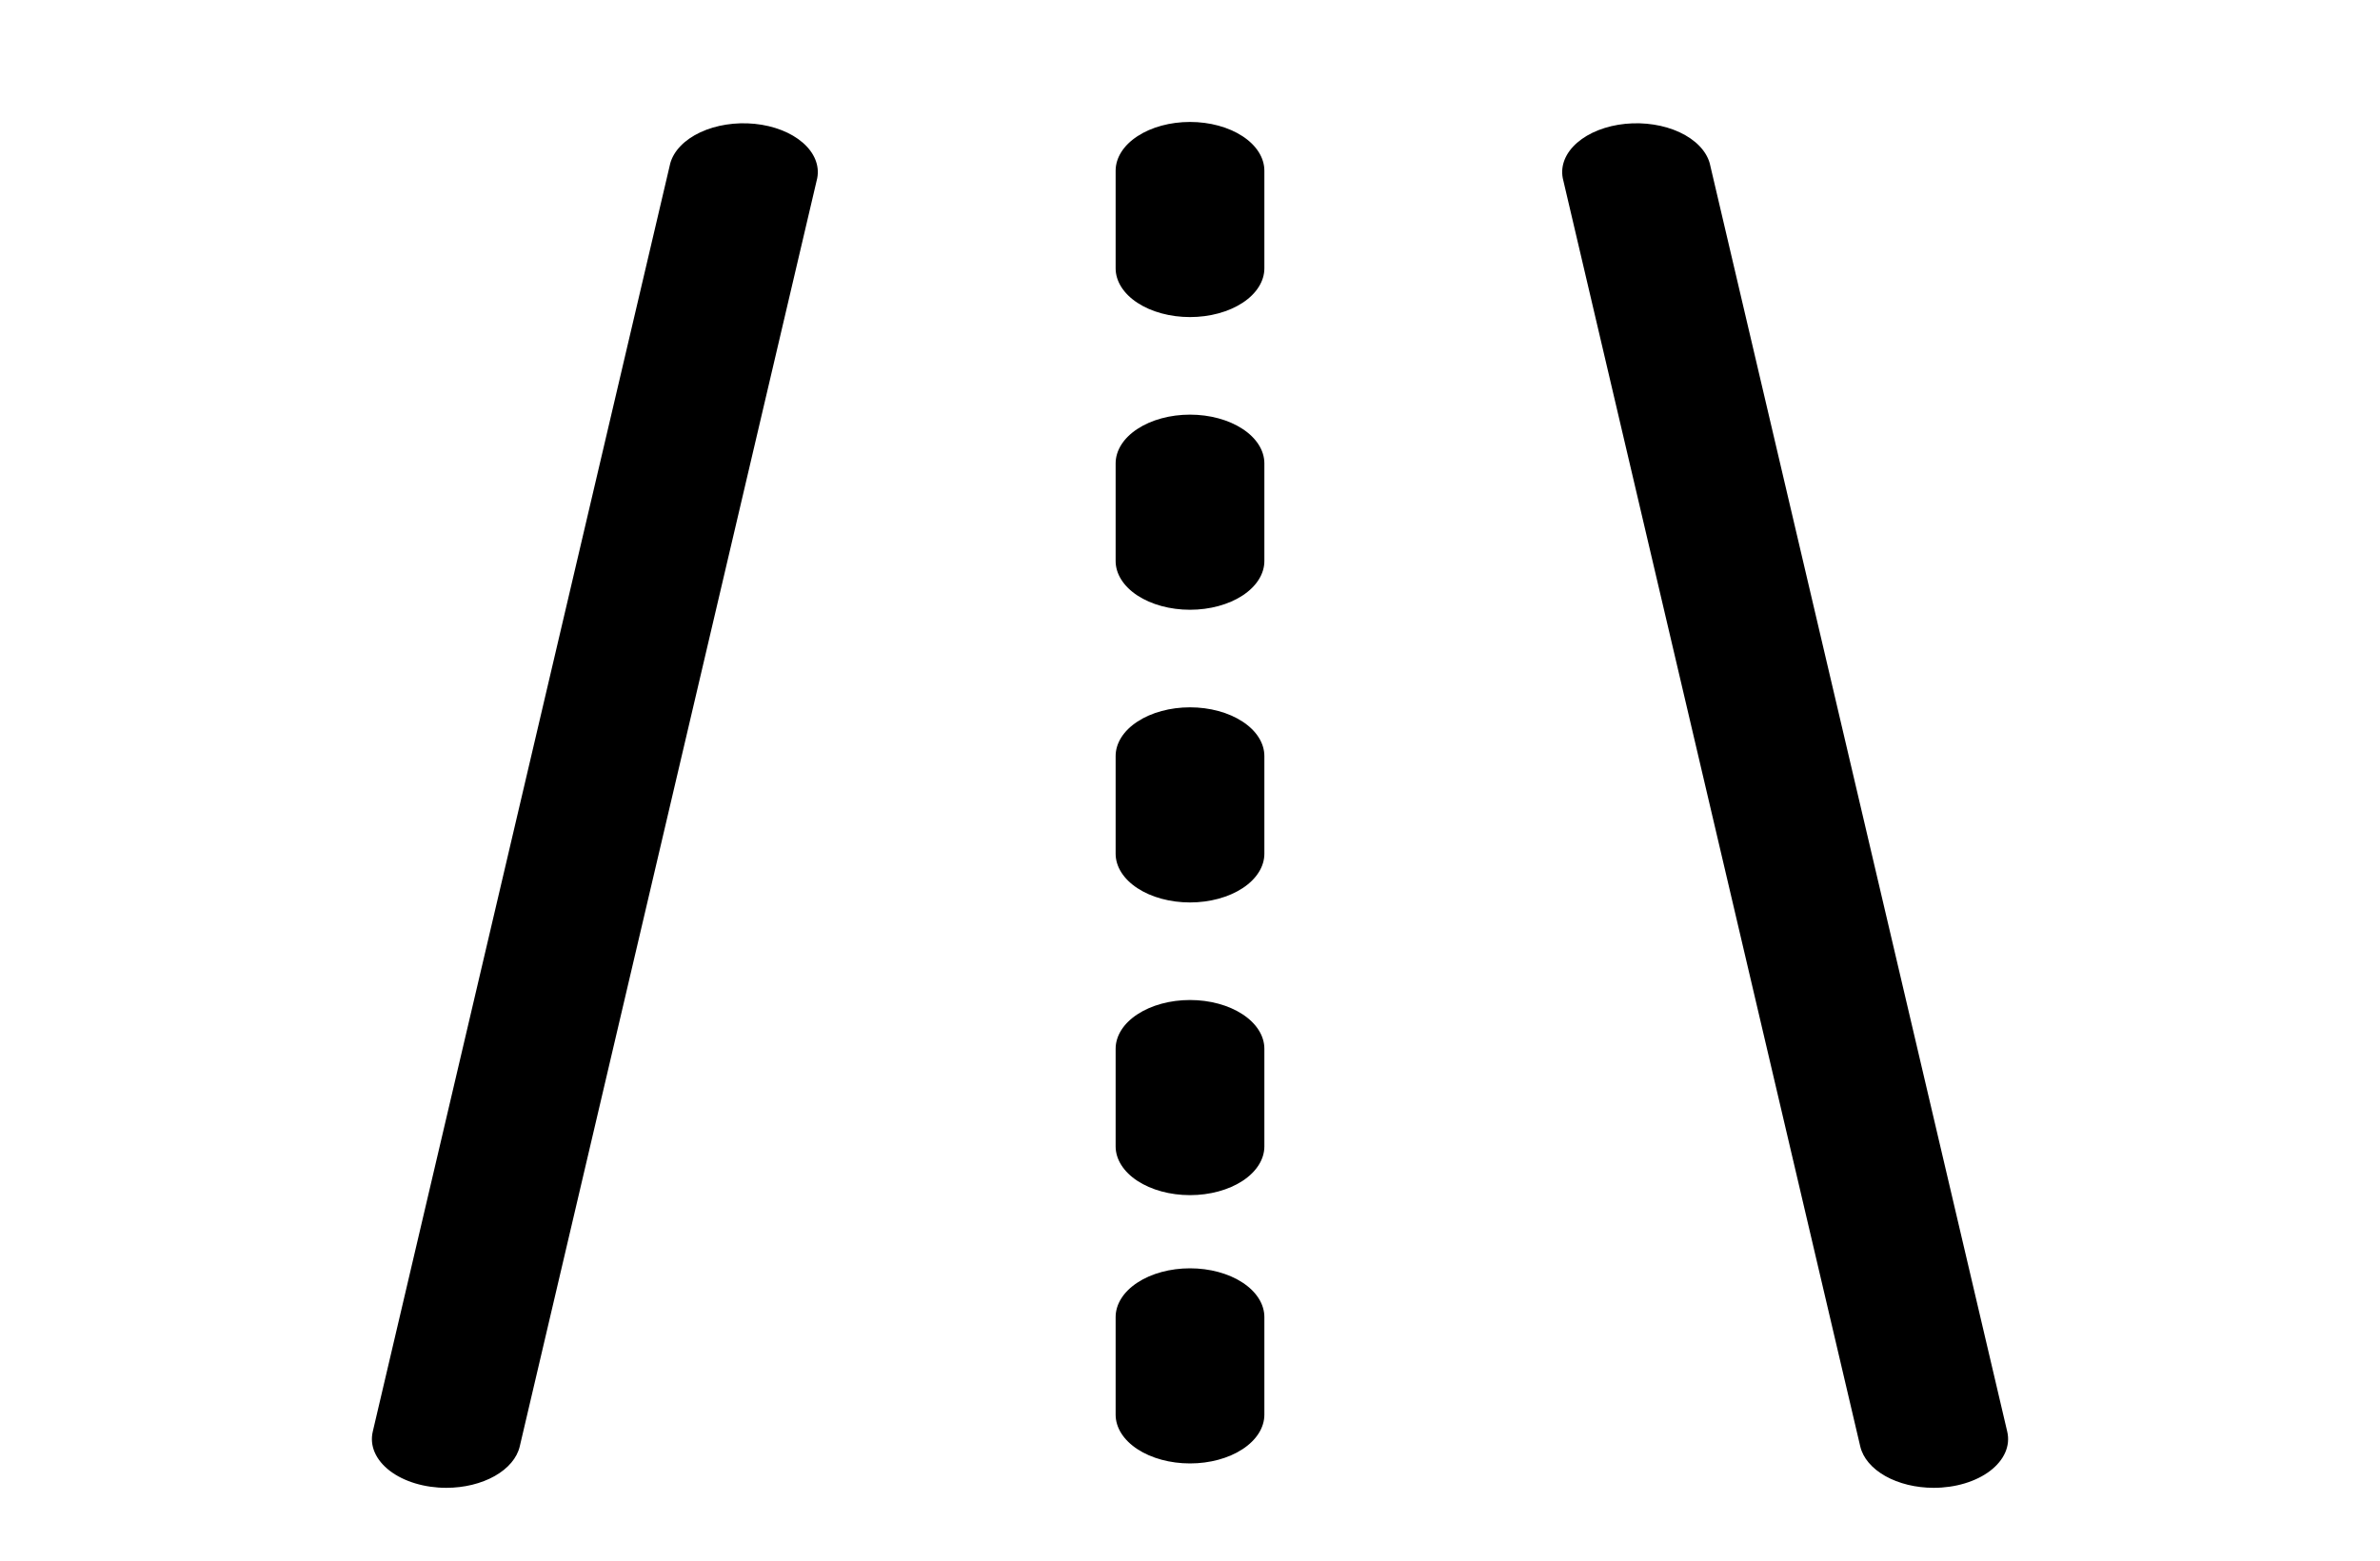
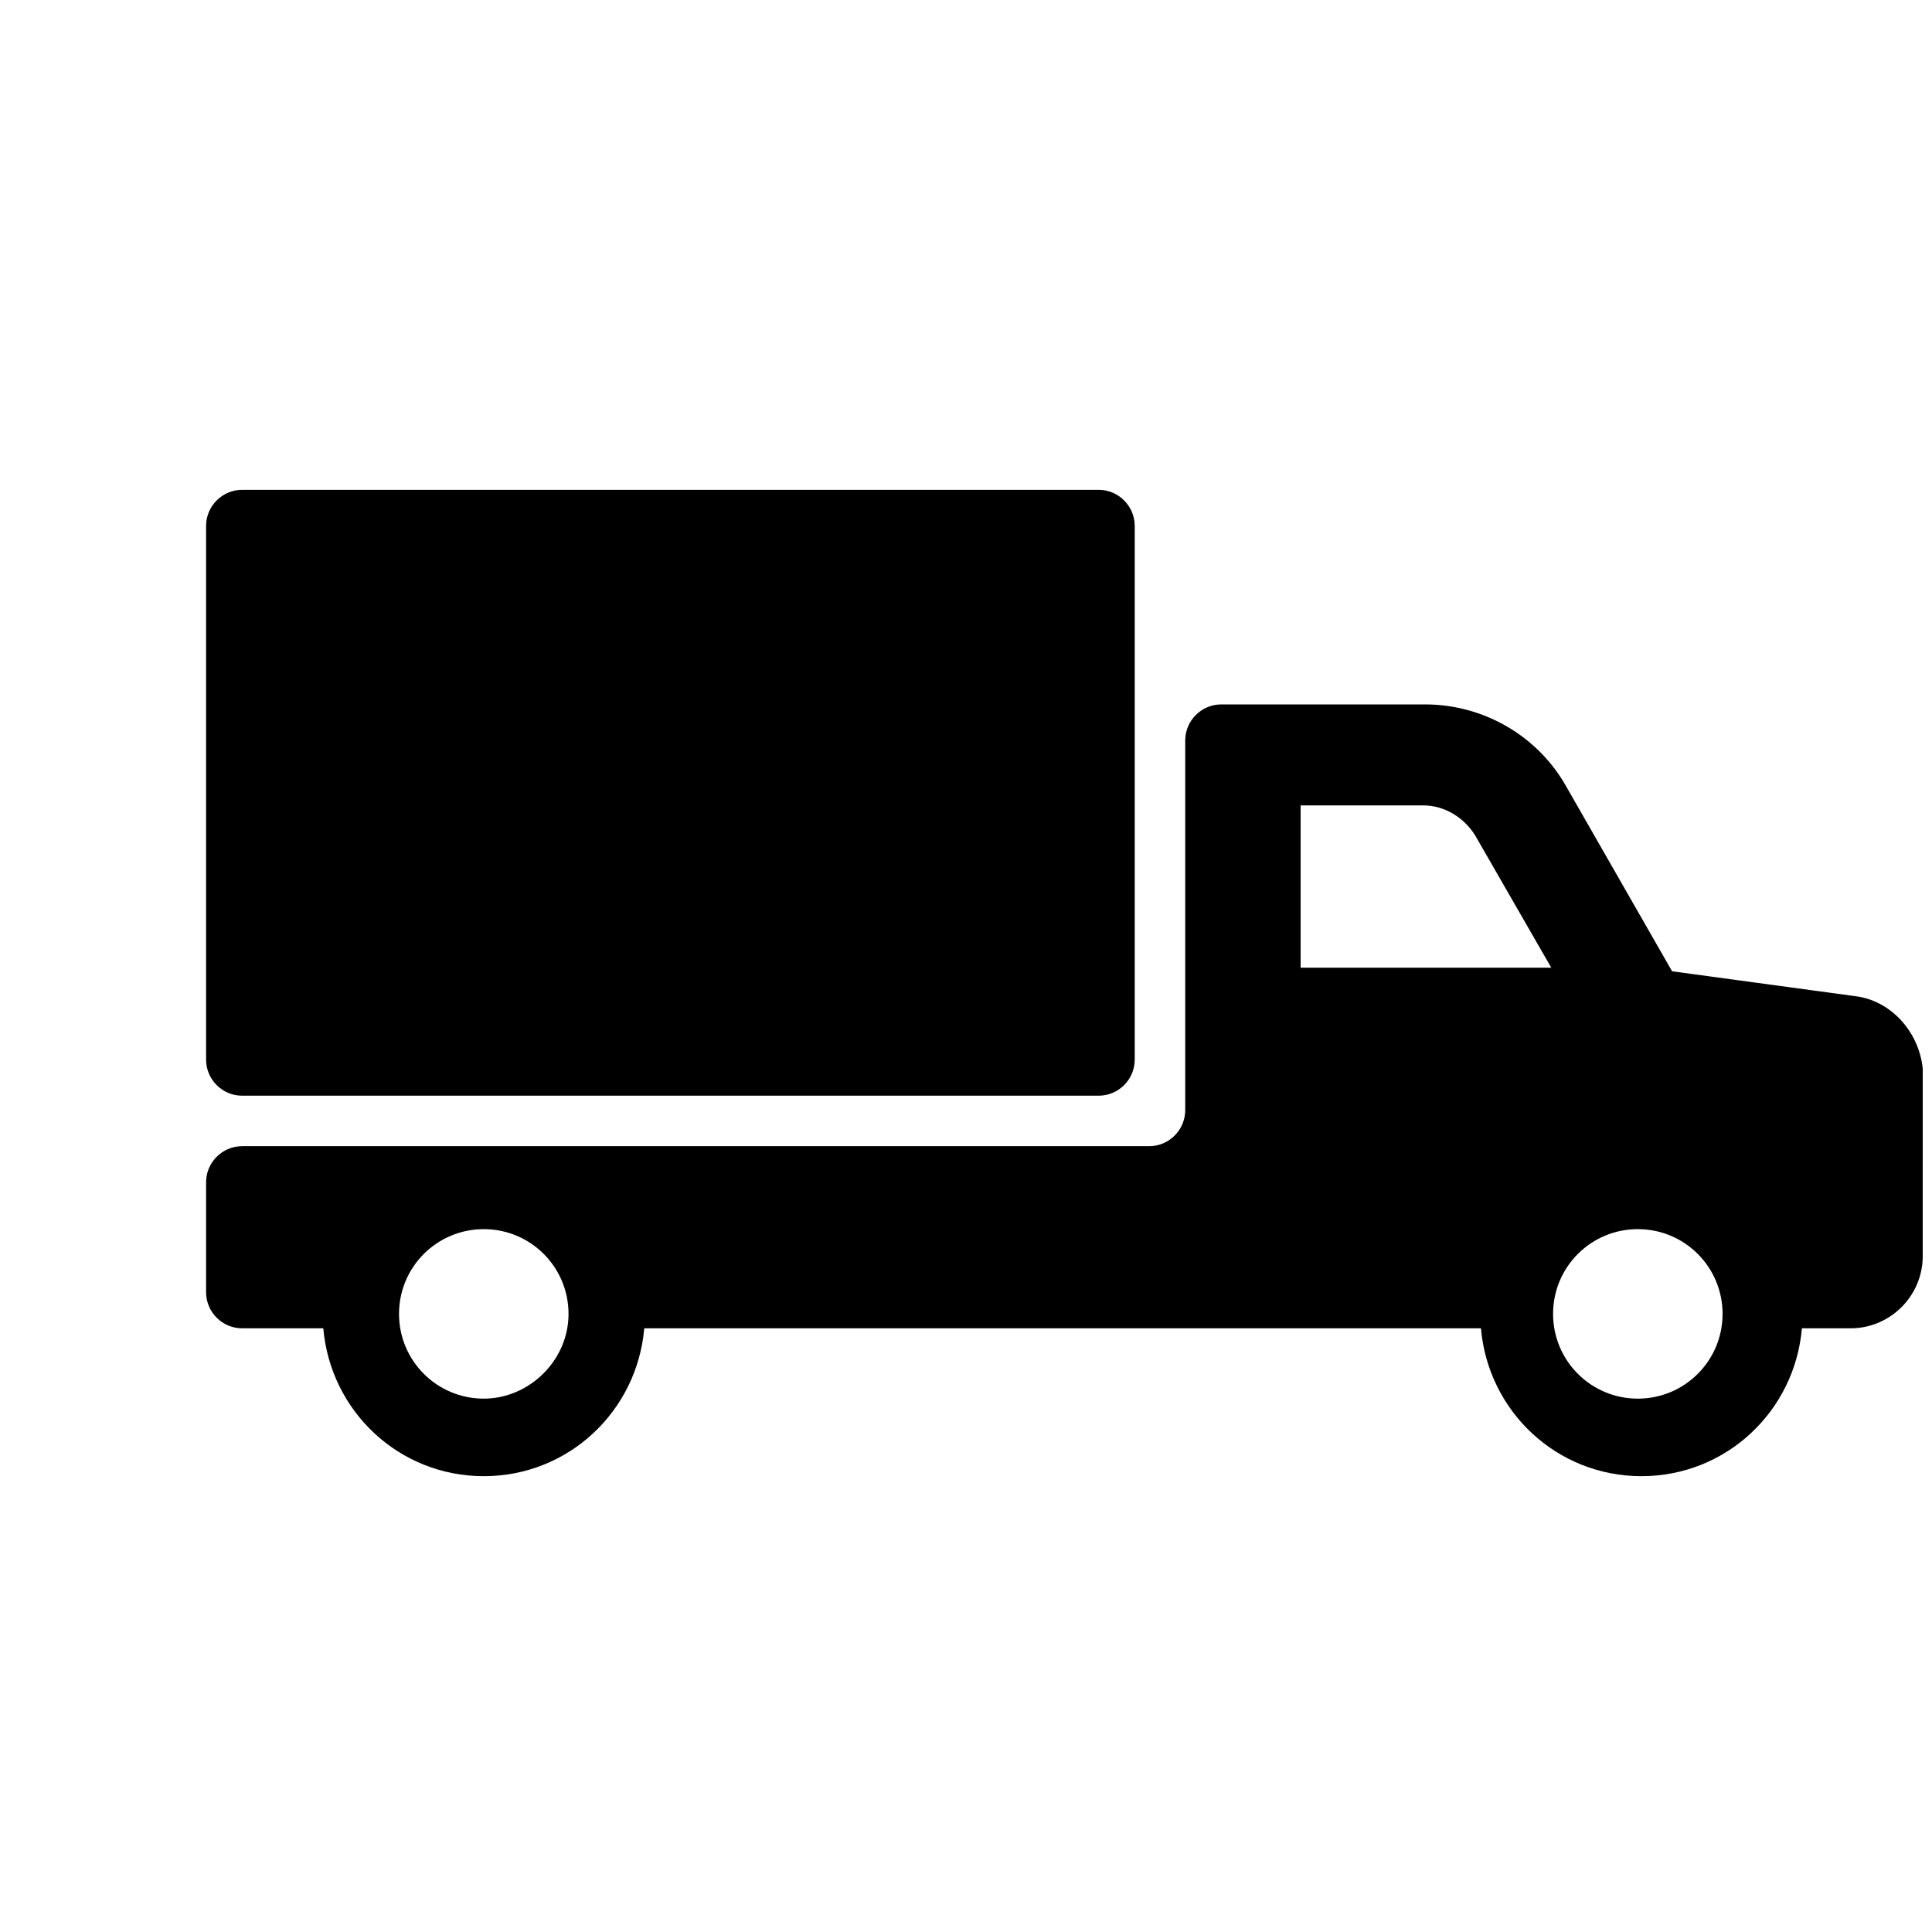
- <svg xmlns="http://www.w3.org/2000/svg" width="125" height="82" viewBox="0 0 125 82" fill="none">
-   <path d="M23.445 78.156C22.882 78.157 22.324 78.077 21.812 77.923C21.299 77.769 20.844 77.544 20.476 77.264C20.109 76.983 19.838 76.654 19.683 76.299C19.528 75.943 19.492 75.57 19.578 75.204L35.203 8.579C35.385 7.923 35.951 7.338 36.78 6.951C37.608 6.564 38.635 6.404 39.64 6.505C40.646 6.607 41.551 6.962 42.164 7.495C42.777 8.027 43.049 8.696 42.922 9.358L27.297 75.983C27.155 76.587 26.689 77.138 25.983 77.537C25.277 77.935 24.377 78.155 23.445 78.156ZM101.555 78.156C100.623 78.155 99.723 77.935 99.017 77.537C98.311 77.138 97.845 76.587 97.703 75.983L82.078 9.358C81.951 8.696 82.223 8.027 82.836 7.495C83.449 6.962 84.354 6.607 85.36 6.505C86.365 6.404 87.392 6.564 88.22 6.951C89.049 7.338 89.615 7.923 89.797 8.579L105.422 75.204C105.508 75.57 105.472 75.943 105.317 76.299C105.162 76.654 104.891 76.983 104.524 77.264C104.156 77.544 103.701 77.769 103.188 77.923C102.676 78.077 102.118 78.157 101.555 78.156ZM58.594 8.969C58.594 8.289 59.005 7.637 59.738 7.157C60.47 6.676 61.464 6.406 62.5 6.406C63.536 6.406 64.53 6.676 65.262 7.157C65.995 7.637 66.406 8.289 66.406 8.969V14.094C66.406 14.773 65.995 15.425 65.262 15.906C64.53 16.386 63.536 16.656 62.5 16.656C61.464 16.656 60.47 16.386 59.738 15.906C59.005 15.425 58.594 14.773 58.594 14.094V8.969ZM58.594 24.344C58.594 23.664 59.005 23.012 59.738 22.532C60.47 22.051 61.464 21.781 62.5 21.781C63.536 21.781 64.53 22.051 65.262 22.532C65.995 23.012 66.406 23.664 66.406 24.344V29.469C66.406 30.148 65.995 30.8 65.262 31.281C64.53 31.761 63.536 32.031 62.5 32.031C61.464 32.031 60.47 31.761 59.738 31.281C59.005 30.8 58.594 30.148 58.594 29.469V24.344ZM58.594 39.719C58.594 39.039 59.005 38.387 59.738 37.907C60.47 37.426 61.464 37.156 62.5 37.156C63.536 37.156 64.53 37.426 65.262 37.907C65.995 38.387 66.406 39.039 66.406 39.719V44.844C66.406 45.523 65.995 46.175 65.262 46.656C64.53 47.136 63.536 47.406 62.5 47.406C61.464 47.406 60.47 47.136 59.738 46.656C59.005 46.175 58.594 45.523 58.594 44.844V39.719ZM58.594 55.094C58.594 54.414 59.005 53.762 59.738 53.282C60.47 52.801 61.464 52.531 62.5 52.531C63.536 52.531 64.53 52.801 65.262 53.282C65.995 53.762 66.406 54.414 66.406 55.094V60.219C66.406 60.898 65.995 61.55 65.262 62.031C64.53 62.511 63.536 62.781 62.5 62.781C61.464 62.781 60.47 62.511 59.738 62.031C59.005 61.55 58.594 60.898 58.594 60.219V55.094ZM58.594 69.188C58.594 68.508 59.005 67.856 59.738 67.376C60.47 66.895 61.464 66.625 62.5 66.625C63.536 66.625 64.53 66.895 65.262 67.376C65.995 67.856 66.406 68.508 66.406 69.188V74.312C66.406 74.992 65.995 75.644 65.262 76.124C64.53 76.605 63.536 76.875 62.5 76.875C61.464 76.875 60.47 76.605 59.738 76.124C59.005 75.644 58.594 74.992 58.594 74.312V69.188Z" fill="black" />
+ <svg xmlns="http://www.w3.org/2000/svg" xmlns:xlink="http://www.w3.org/1999/xlink" width="700pt" height="700pt" version="1.1" viewBox="20 0 600 550">
+   <g>
+     <path d="m596.96 284.48-57.68-7.84-33.039-57.68c-8.961-15.68-25.762-25.199-43.68-25.199h-63.281c-6.16 0-11.199 5.039-11.199 11.199v114.8c0 6.16-5.039 11.199-11.199 11.199h-281.68c-6.16 0-11.199 5.039-11.199 11.199v34.16c0 6.16 5.039 11.199 11.199 11.199h25.199c2.238 25.762 23.52 45.922 49.84 45.922 26.32 0 47.602-20.16 49.84-45.922h259.84c2.238 25.762 23.52 45.922 49.84 45.922 26.32 0 47.602-20.16 49.84-45.922h15.121c12.32 0 22.398-10.078 22.398-22.398l0.004-58.242c-1.121-11.199-9.52-20.719-20.16-22.398zm-426.72 124.88c-14.559 0-26.32-11.762-26.32-26.32 0-14.559 11.762-26.32 26.32-26.32 14.559 0 26.32 11.762 26.32 26.32 0 14.562-12.32 26.32-26.32 26.32zm253.68-133.84v-50.398h38.078c6.719 0 12.879 3.922 16.238 9.52l23.52 40.879zm104.72 133.84c-14.559 0-26.32-11.762-26.32-26.32 0-14.559 11.762-26.32 26.32-26.32s26.32 11.762 26.32 26.32c0 14.562-11.762 26.32-26.32 26.32z" />
+     <path d="m95.199 315.28h266c6.16 0 11.199-5.039 11.199-11.199v-165.76c0-6.16-5.039-11.199-11.199-11.199h-266c-6.16 0-11.199 5.039-11.199 11.199v165.76c0 6.156 5.039 11.199 11.199 11.199z" />
+     <use x="70" y="644" xlink:href="#h" />
+     <use x="90.551" y="644" xlink:href="#c" />
+     <use x="104.359" y="644" xlink:href="#a" />
+     <use x="123.348" y="644" xlink:href="#l" />
+     <use x="142.242" y="644" xlink:href="#b" />
+     <use x="155.629" y="644" xlink:href="#a" />
+     <use x="174.617" y="644" xlink:href="#e" />
+     <use x="204.41" y="644" xlink:href="#k" />
+     <use x="224.453" y="644" xlink:href="#j" />
+     <use x="252.453" y="644" xlink:href="#i" />
+     <use x="274.121" y="644" xlink:href="#e" />
+     <use x="294.164" y="644" xlink:href="#c" />
+     <use x="307.973" y="644" xlink:href="#u" />
+     <use x="317.57" y="644" xlink:href="#a" />
+     <use x="336.562" y="644" xlink:href="#g" />
+     <use x="366.242" y="644" xlink:href="#h" />
+     <use x="386.789" y="644" xlink:href="#d" />
+     <use x="406.027" y="644" xlink:href="#t" />
+     <use x="426.07" y="644" xlink:href="#f" />
+     <use x="446.004" y="644" xlink:href="#a" />
+     <use x="464.992" y="644" xlink:href="#b" />
+     <use x="70" y="672" xlink:href="#s" />
+     <use x="82.184" y="672" xlink:href="#c" />
+     <use x="95.992" y="672" xlink:href="#d" />
+     <use x="115.227" y="672" xlink:href="#r" />
+     <use x="154.152" y="672" xlink:href="#b" />
+     <use x="167.535" y="672" xlink:href="#q" />
+     <use x="187.469" y="672" xlink:href="#a" />
+     <use x="216.207" y="672" xlink:href="#p" />
+     <use x="239.641" y="672" xlink:href="#d" />
+     <use x="258.879" y="672" xlink:href="#f" />
+     <use x="278.812" y="672" xlink:href="#g" />
+     <use x="308.492" y="672" xlink:href="#o" />
+     <use x="329.016" y="672" xlink:href="#c" />
+     <use x="342.82" y="672" xlink:href="#d" />
+     <use x="362.059" y="672" xlink:href="#n" />
+     <use x="371.656" y="672" xlink:href="#a" />
+     <use x="390.648" y="672" xlink:href="#m" />
+     <use x="407.242" y="672" xlink:href="#b" />
+   </g>
</svg>
